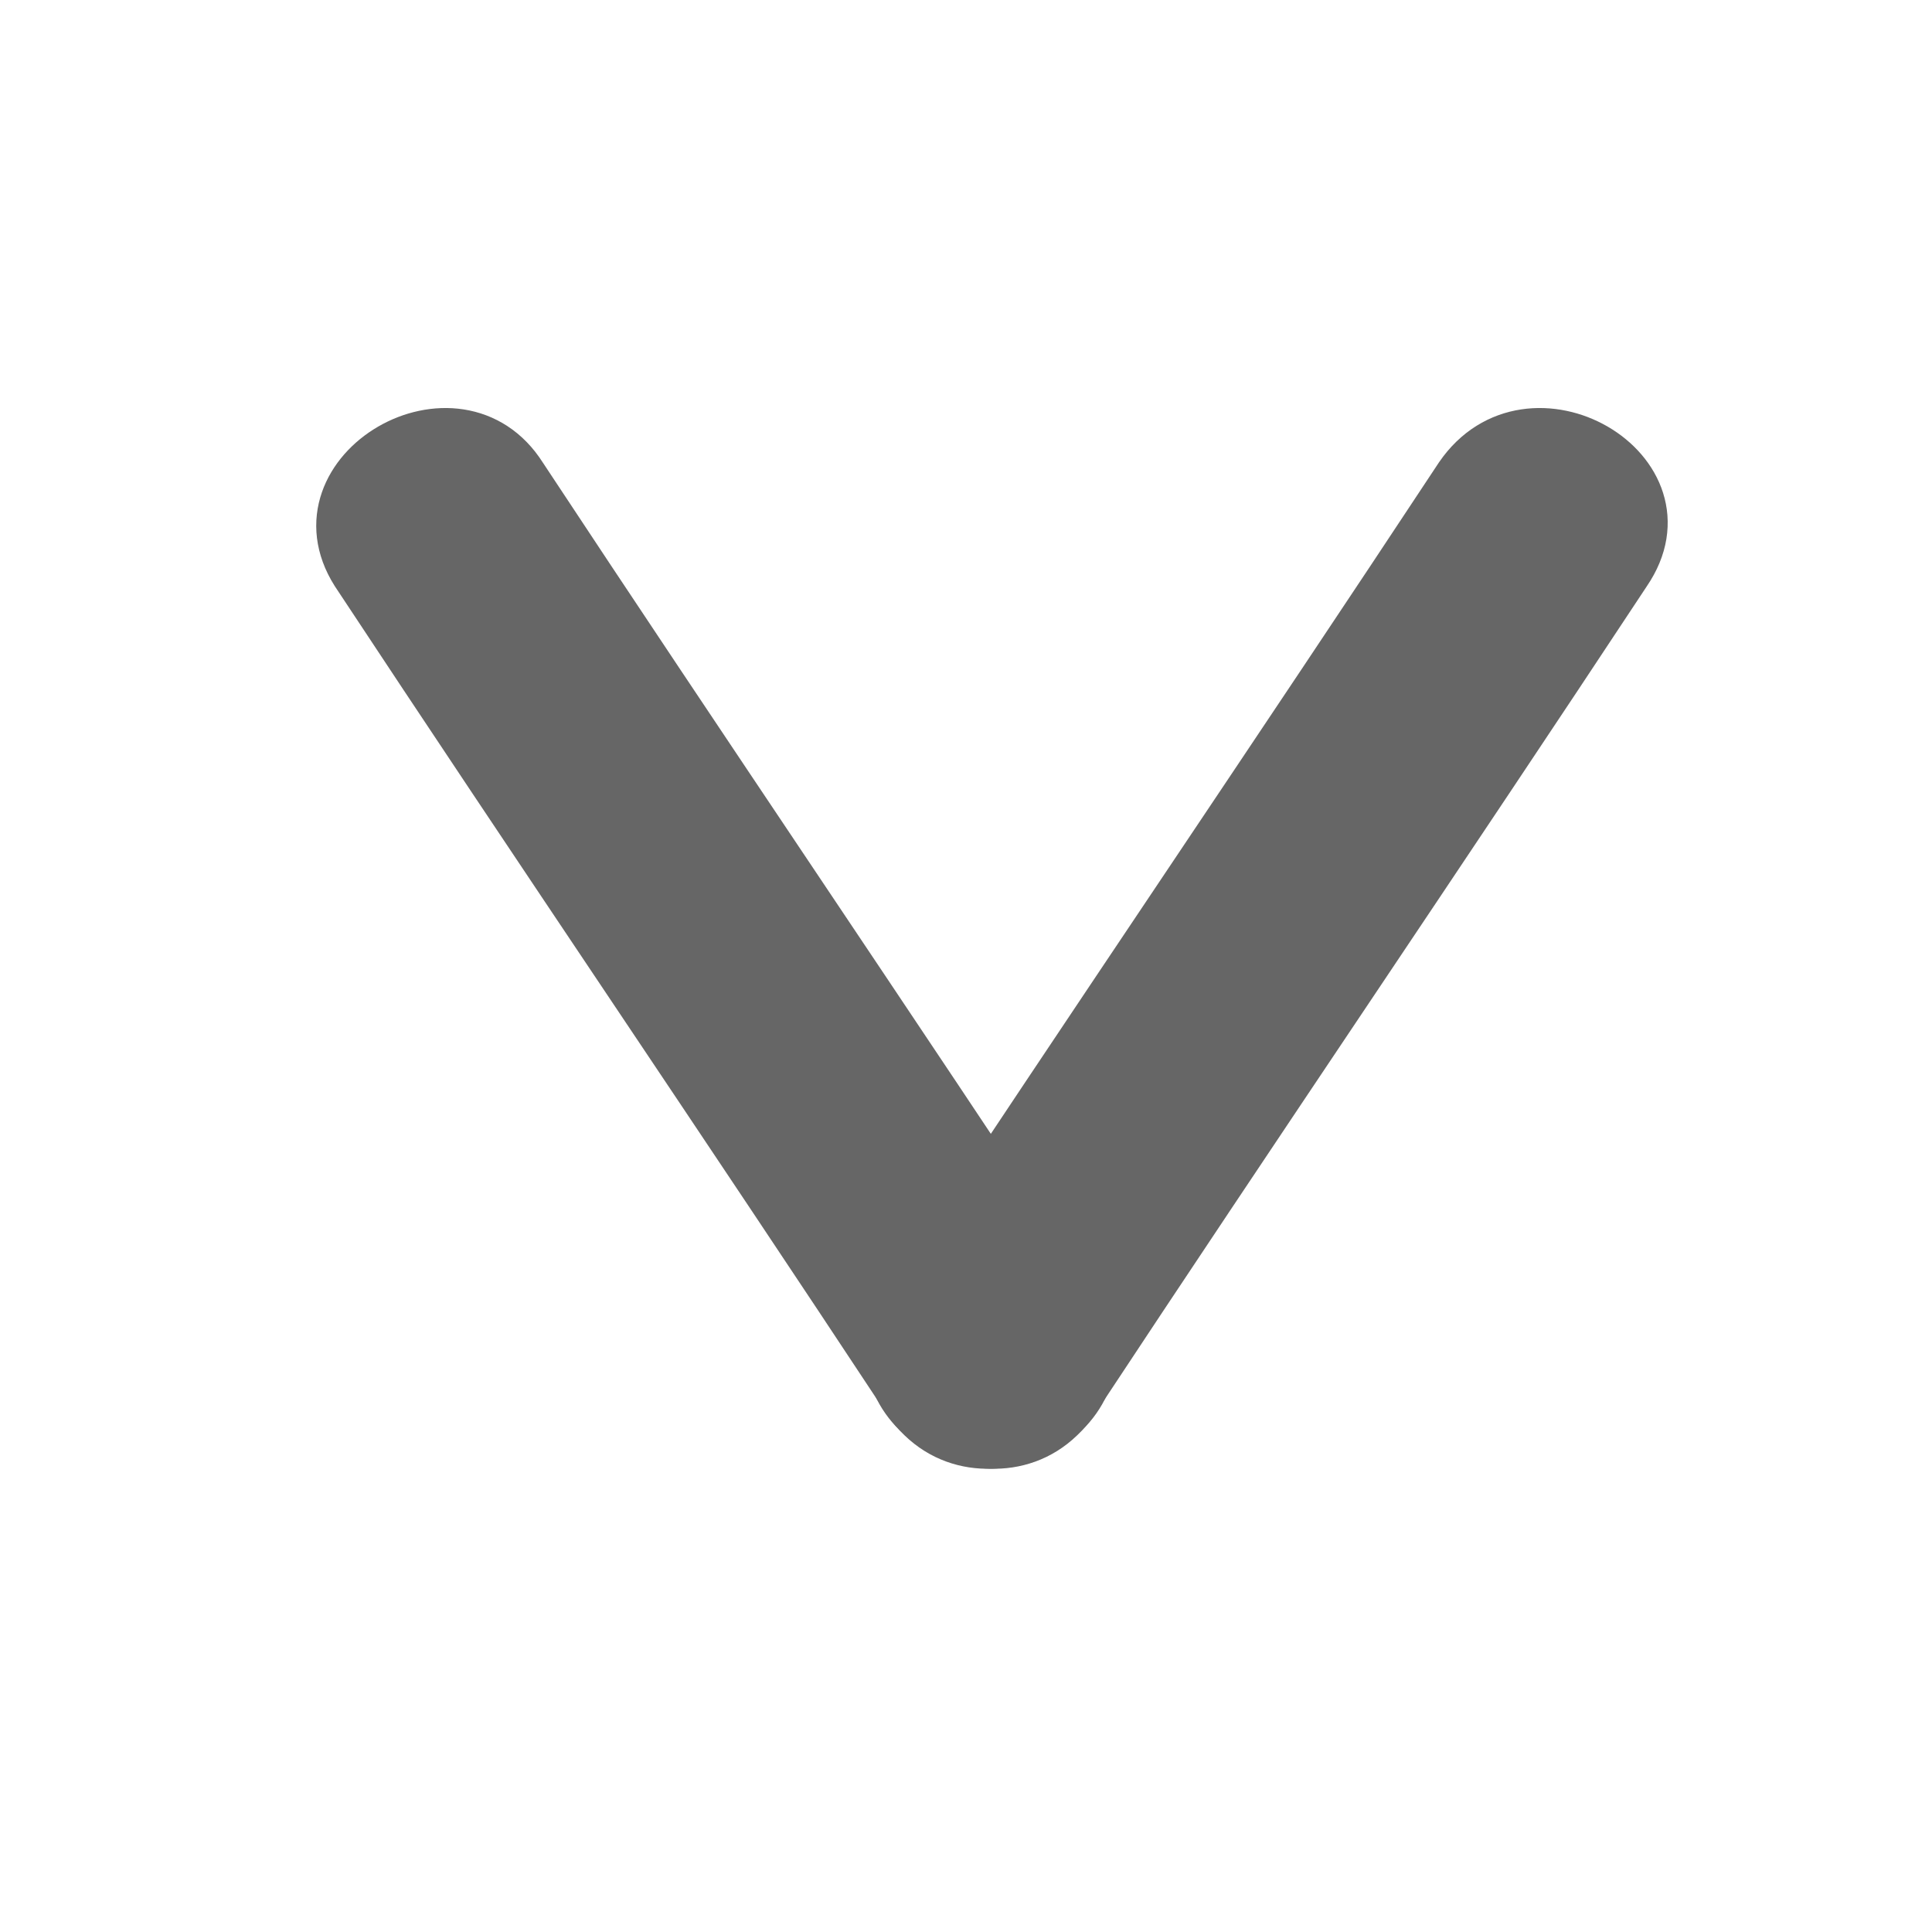
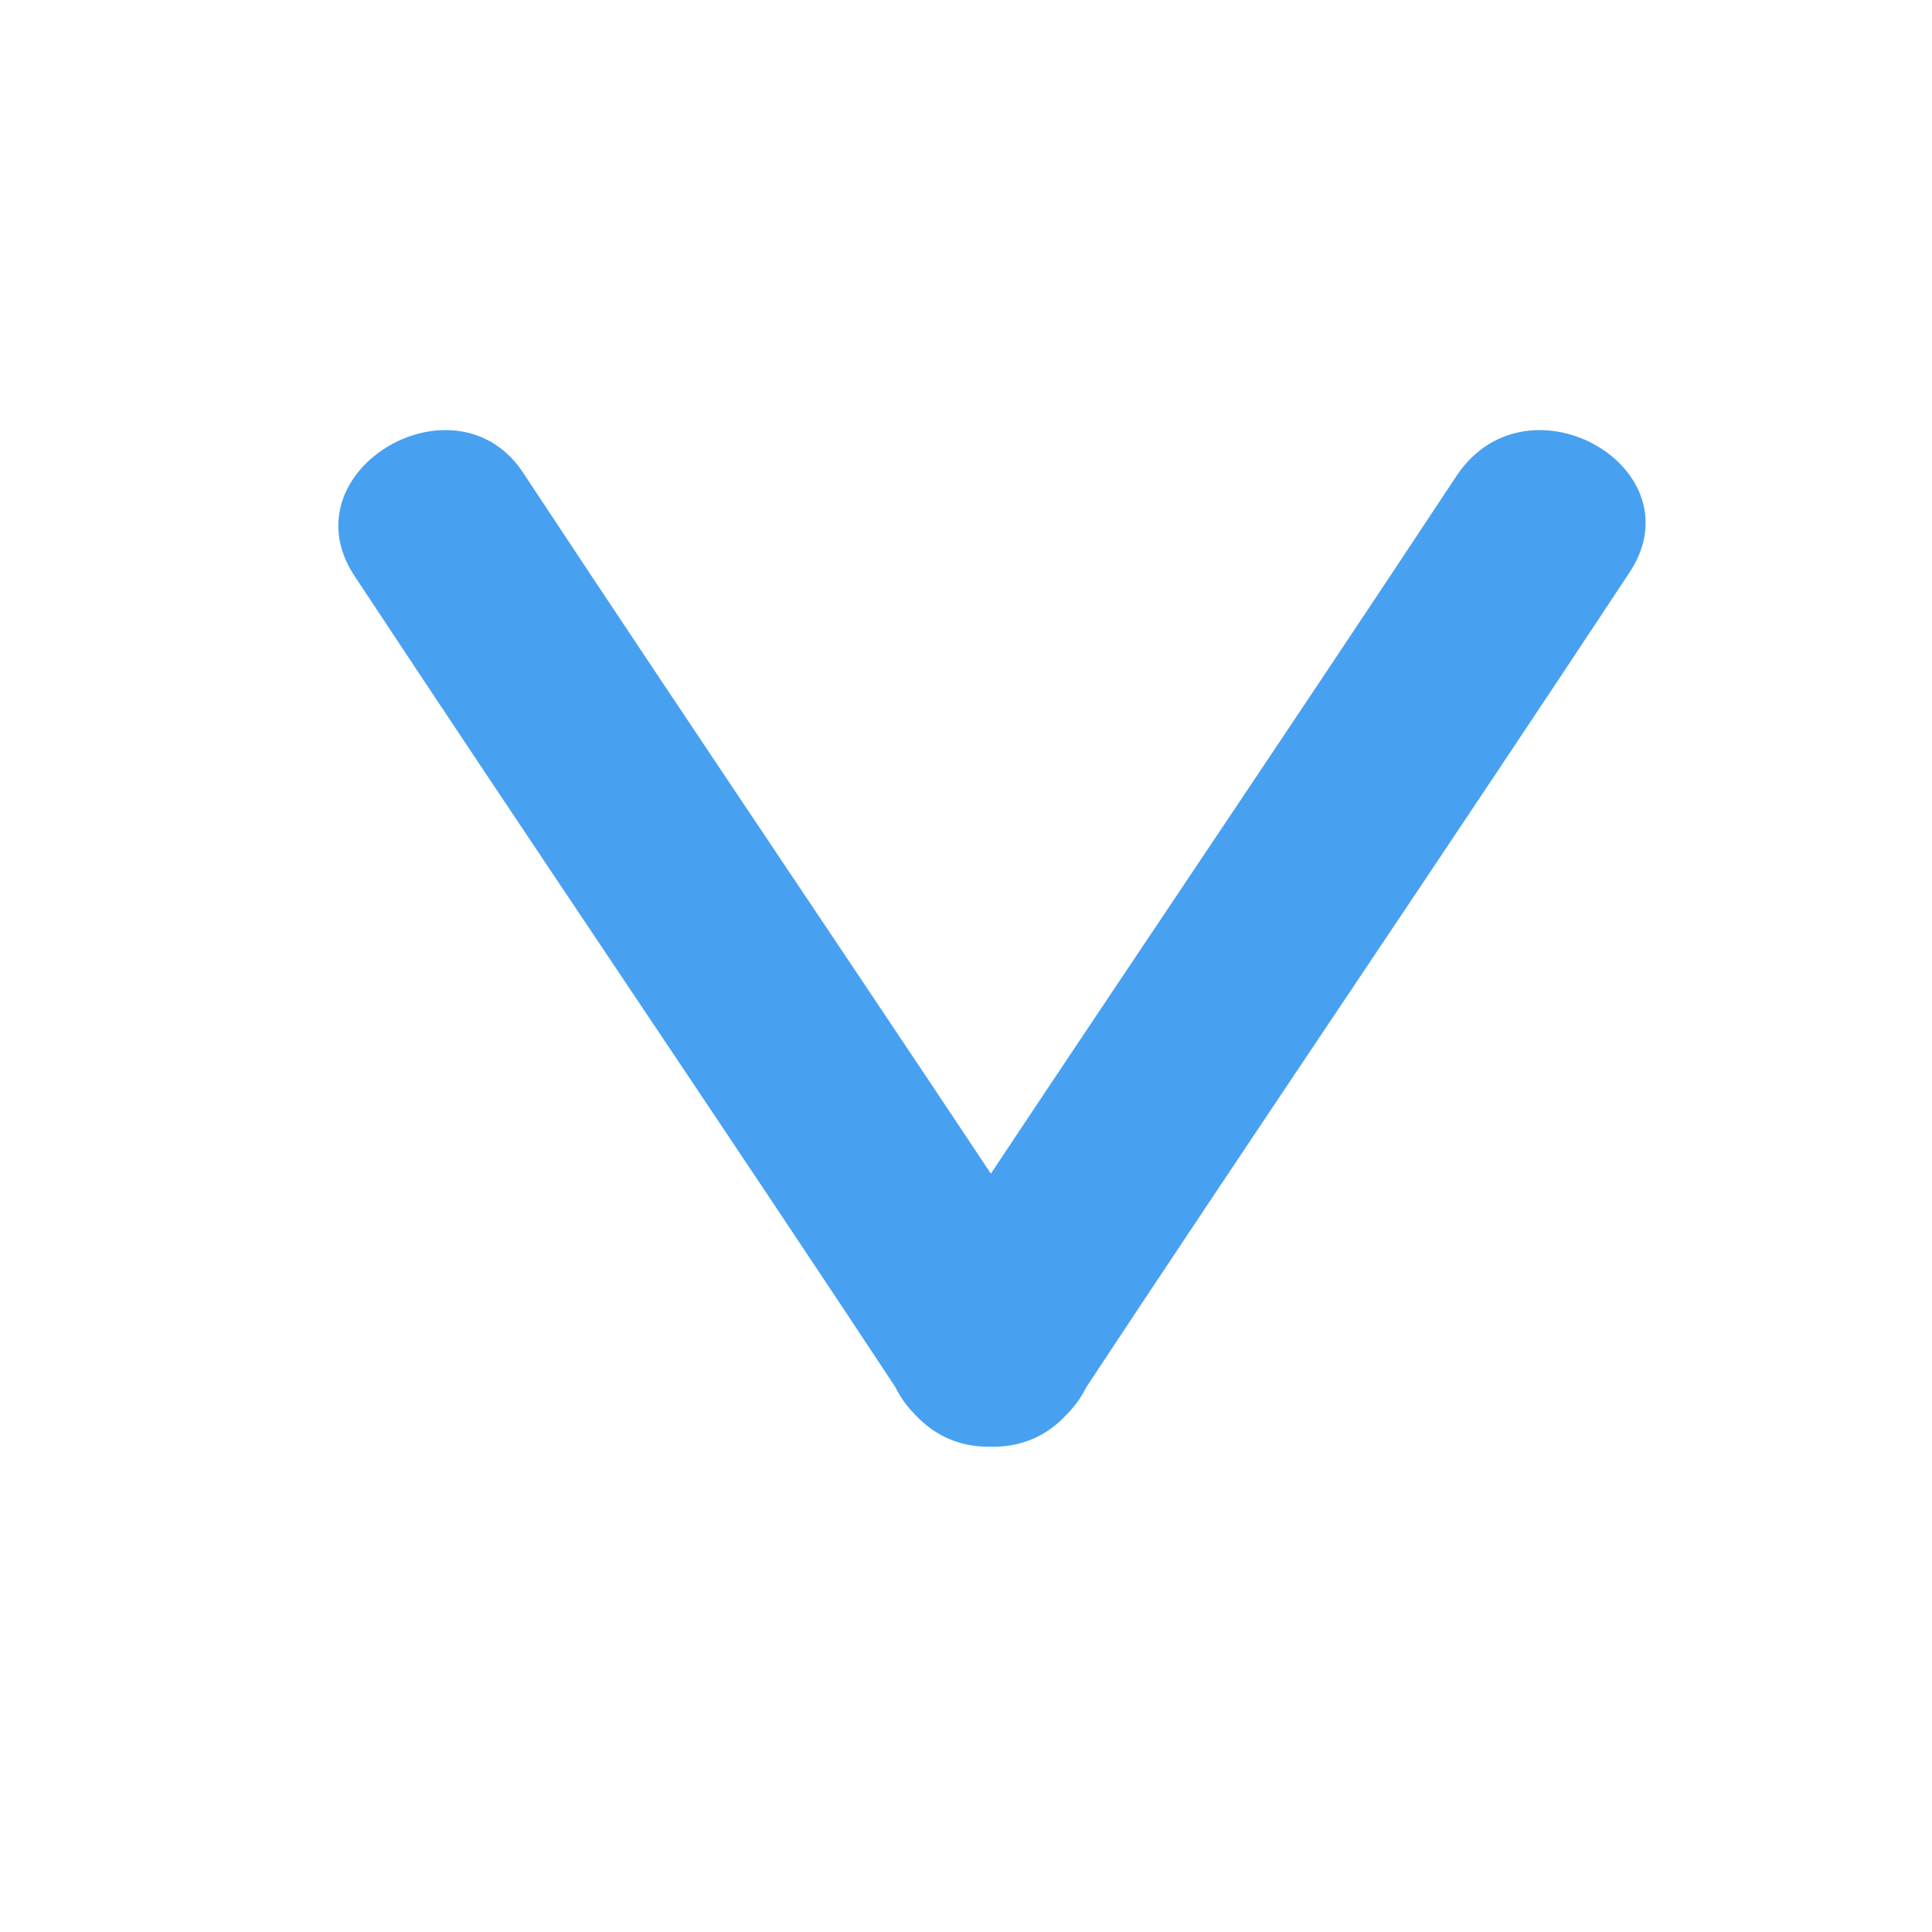
- <svg xmlns="http://www.w3.org/2000/svg" width="35" height="35" viewBox="0 0 35 35">
-   <style>.a{fill:#666;stroke-width:0.8;stroke:#666;}</style>
-   <path d="M26.4 8.6c-3.3 5-6.7 10-10 15 -1.3 1.9 1.8 3.7 3.1 1.8 3.3-5 6.7-10 10-15C30.8 8.5 27.7 6.7 26.4 8.6L26.4 8.6z" class="a" />
-   <path d="M6.4 10.4c3.3 5 6.7 10 10 15 1.3 1.9 4.4 0.1 3.1-1.8 -3.3-5-6.7-10-10-15C8.3 6.7 5.2 8.5 6.4 10.4L6.4 10.4z" class="a" />
+ <svg xmlns="http://www.w3.org/2000/svg" version="1.1" id="Layer_1" x="0px" y="0px" width="35px" height="35px" viewBox="0 0 35 35" enable-background="new 0 0 35 35" xml:space="preserve">
+   <path fill="#48A0F0" d="M26.4,8.6c-3.301,5-6.7,10-10,15c-1.3,1.9,1.8,3.7,3.1,1.801c3.3-5,6.7-10,10-15C30.8,8.5,27.7,6.7,26.4,8.6  L26.4,8.6z" />
+   <path fill="#48A0F0" d="M6.4,10.4c3.3,5,6.7,10,10,15c1.3,1.899,4.4,0.1,3.1-1.801c-3.3-5-6.7-10-10-15C8.3,6.7,5.2,8.5,6.4,10.4  L6.4,10.4z" />
</svg>
